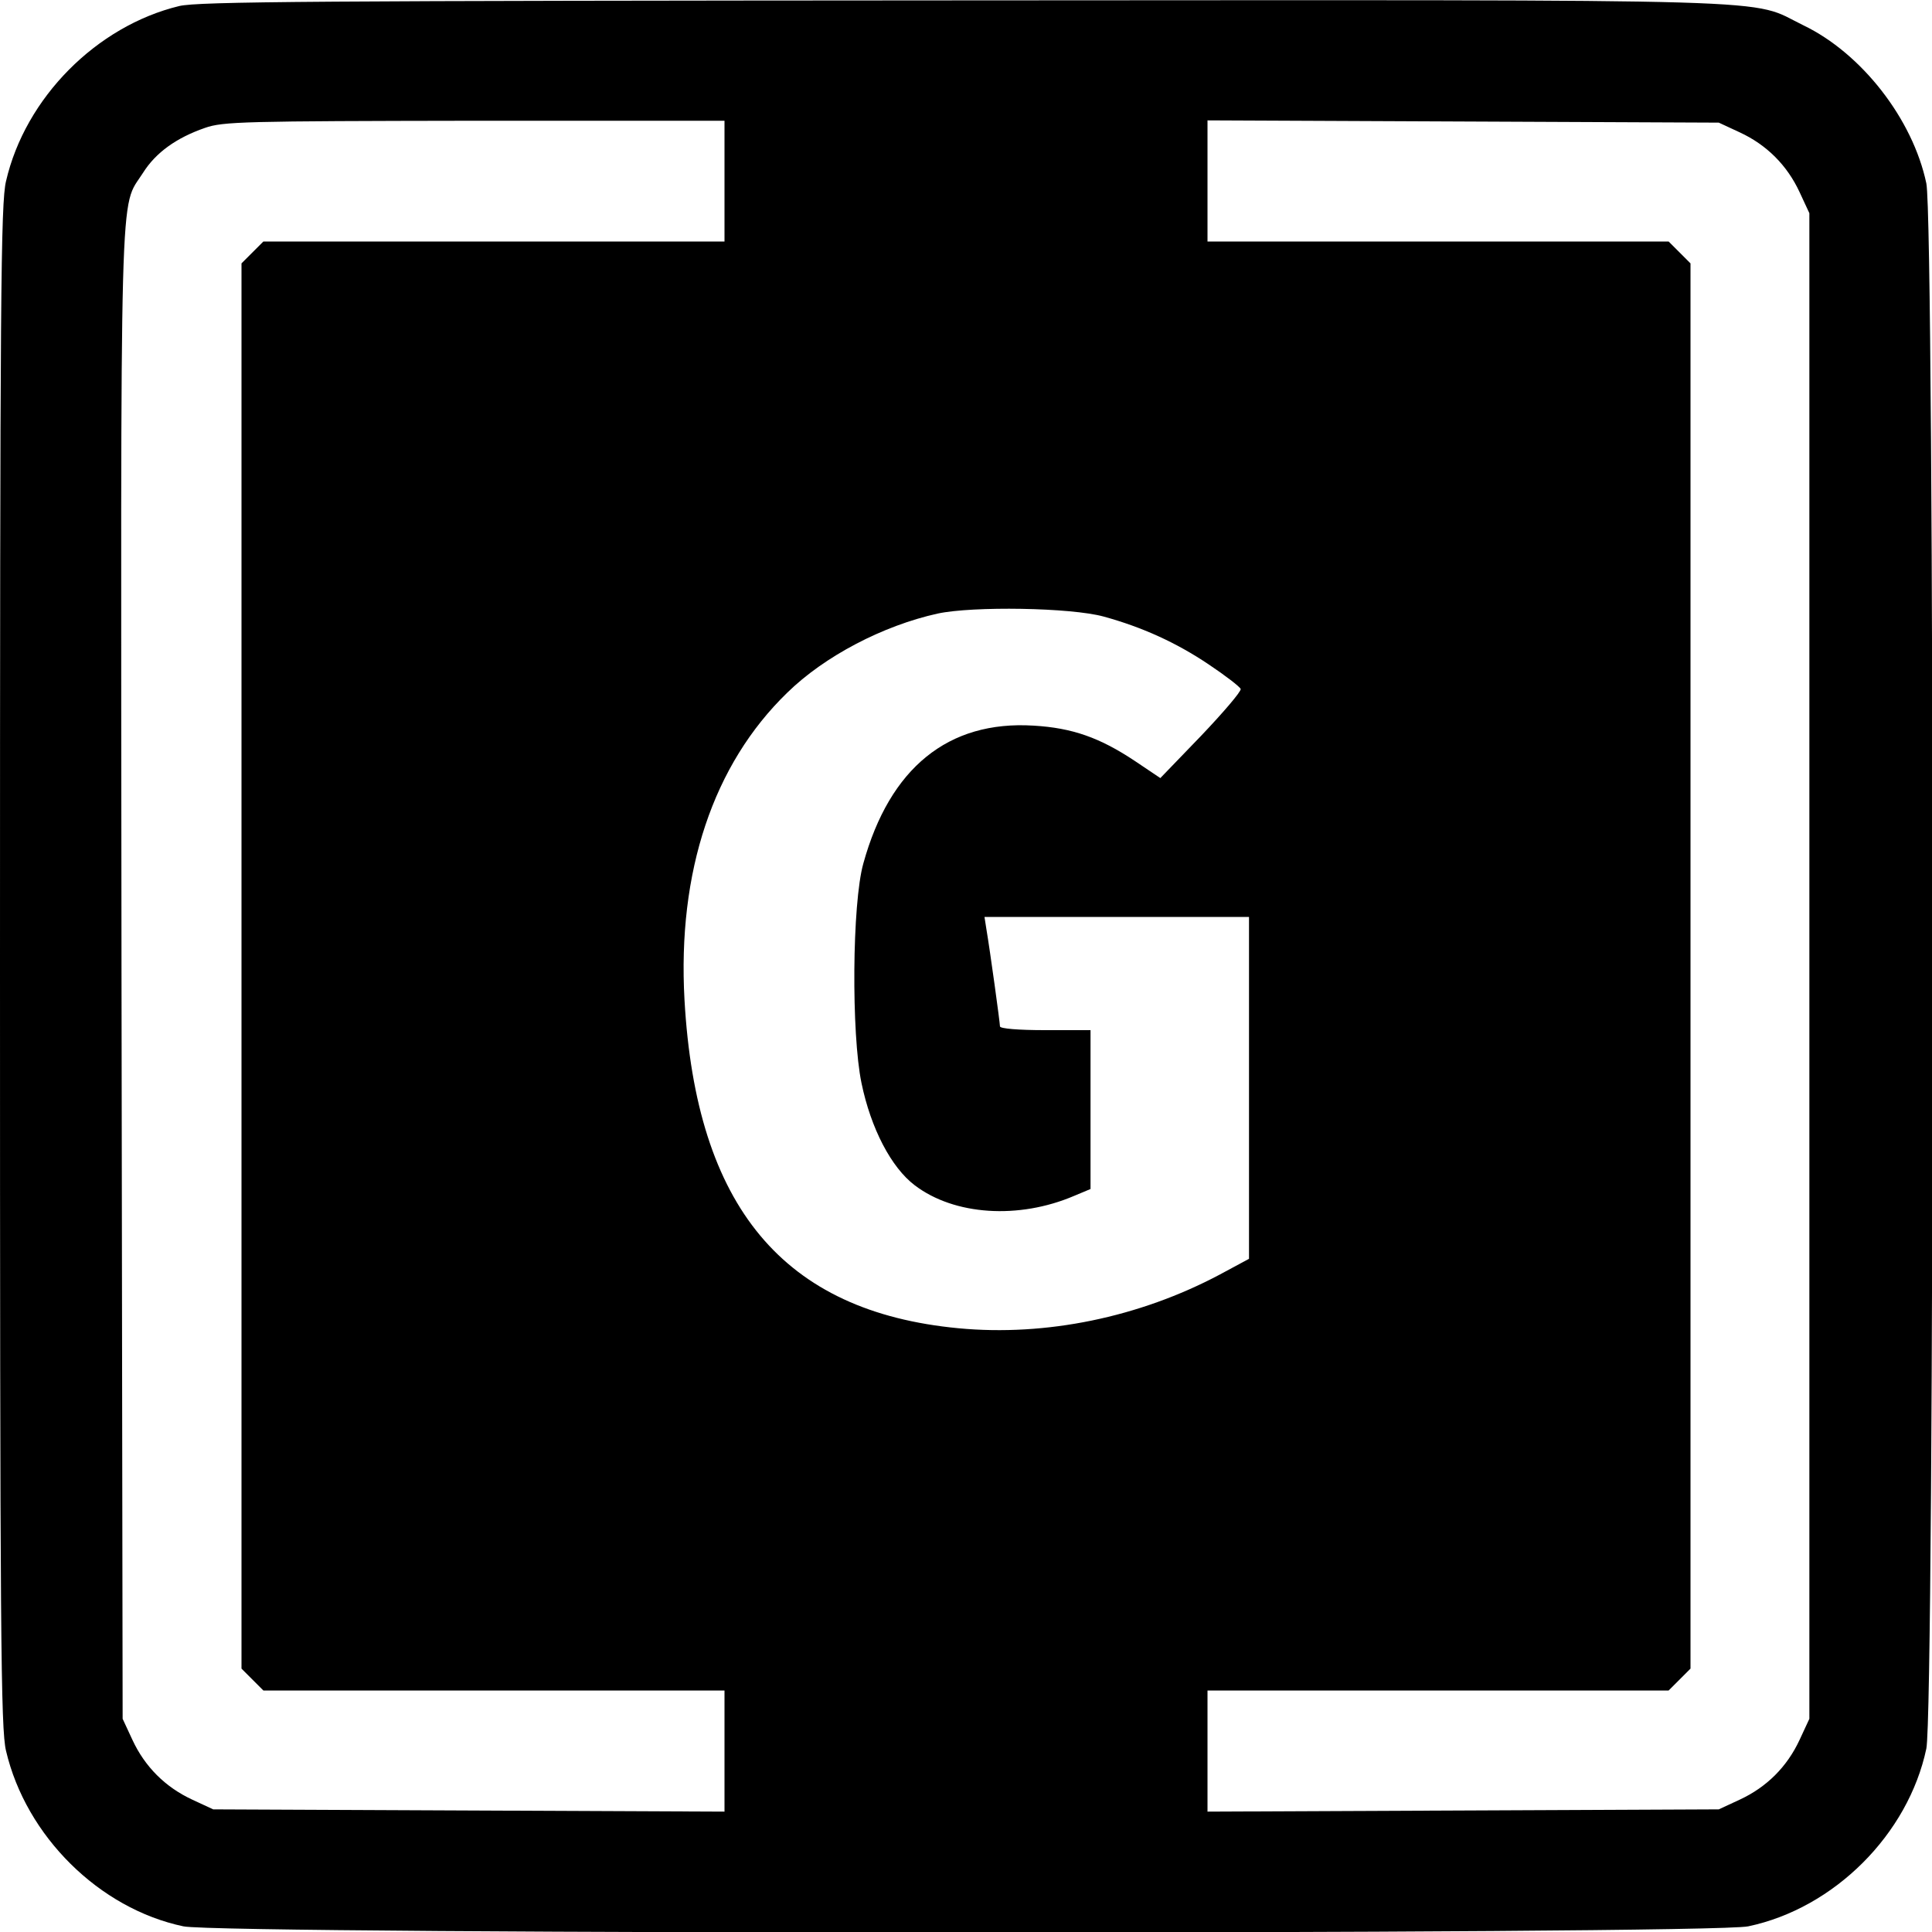
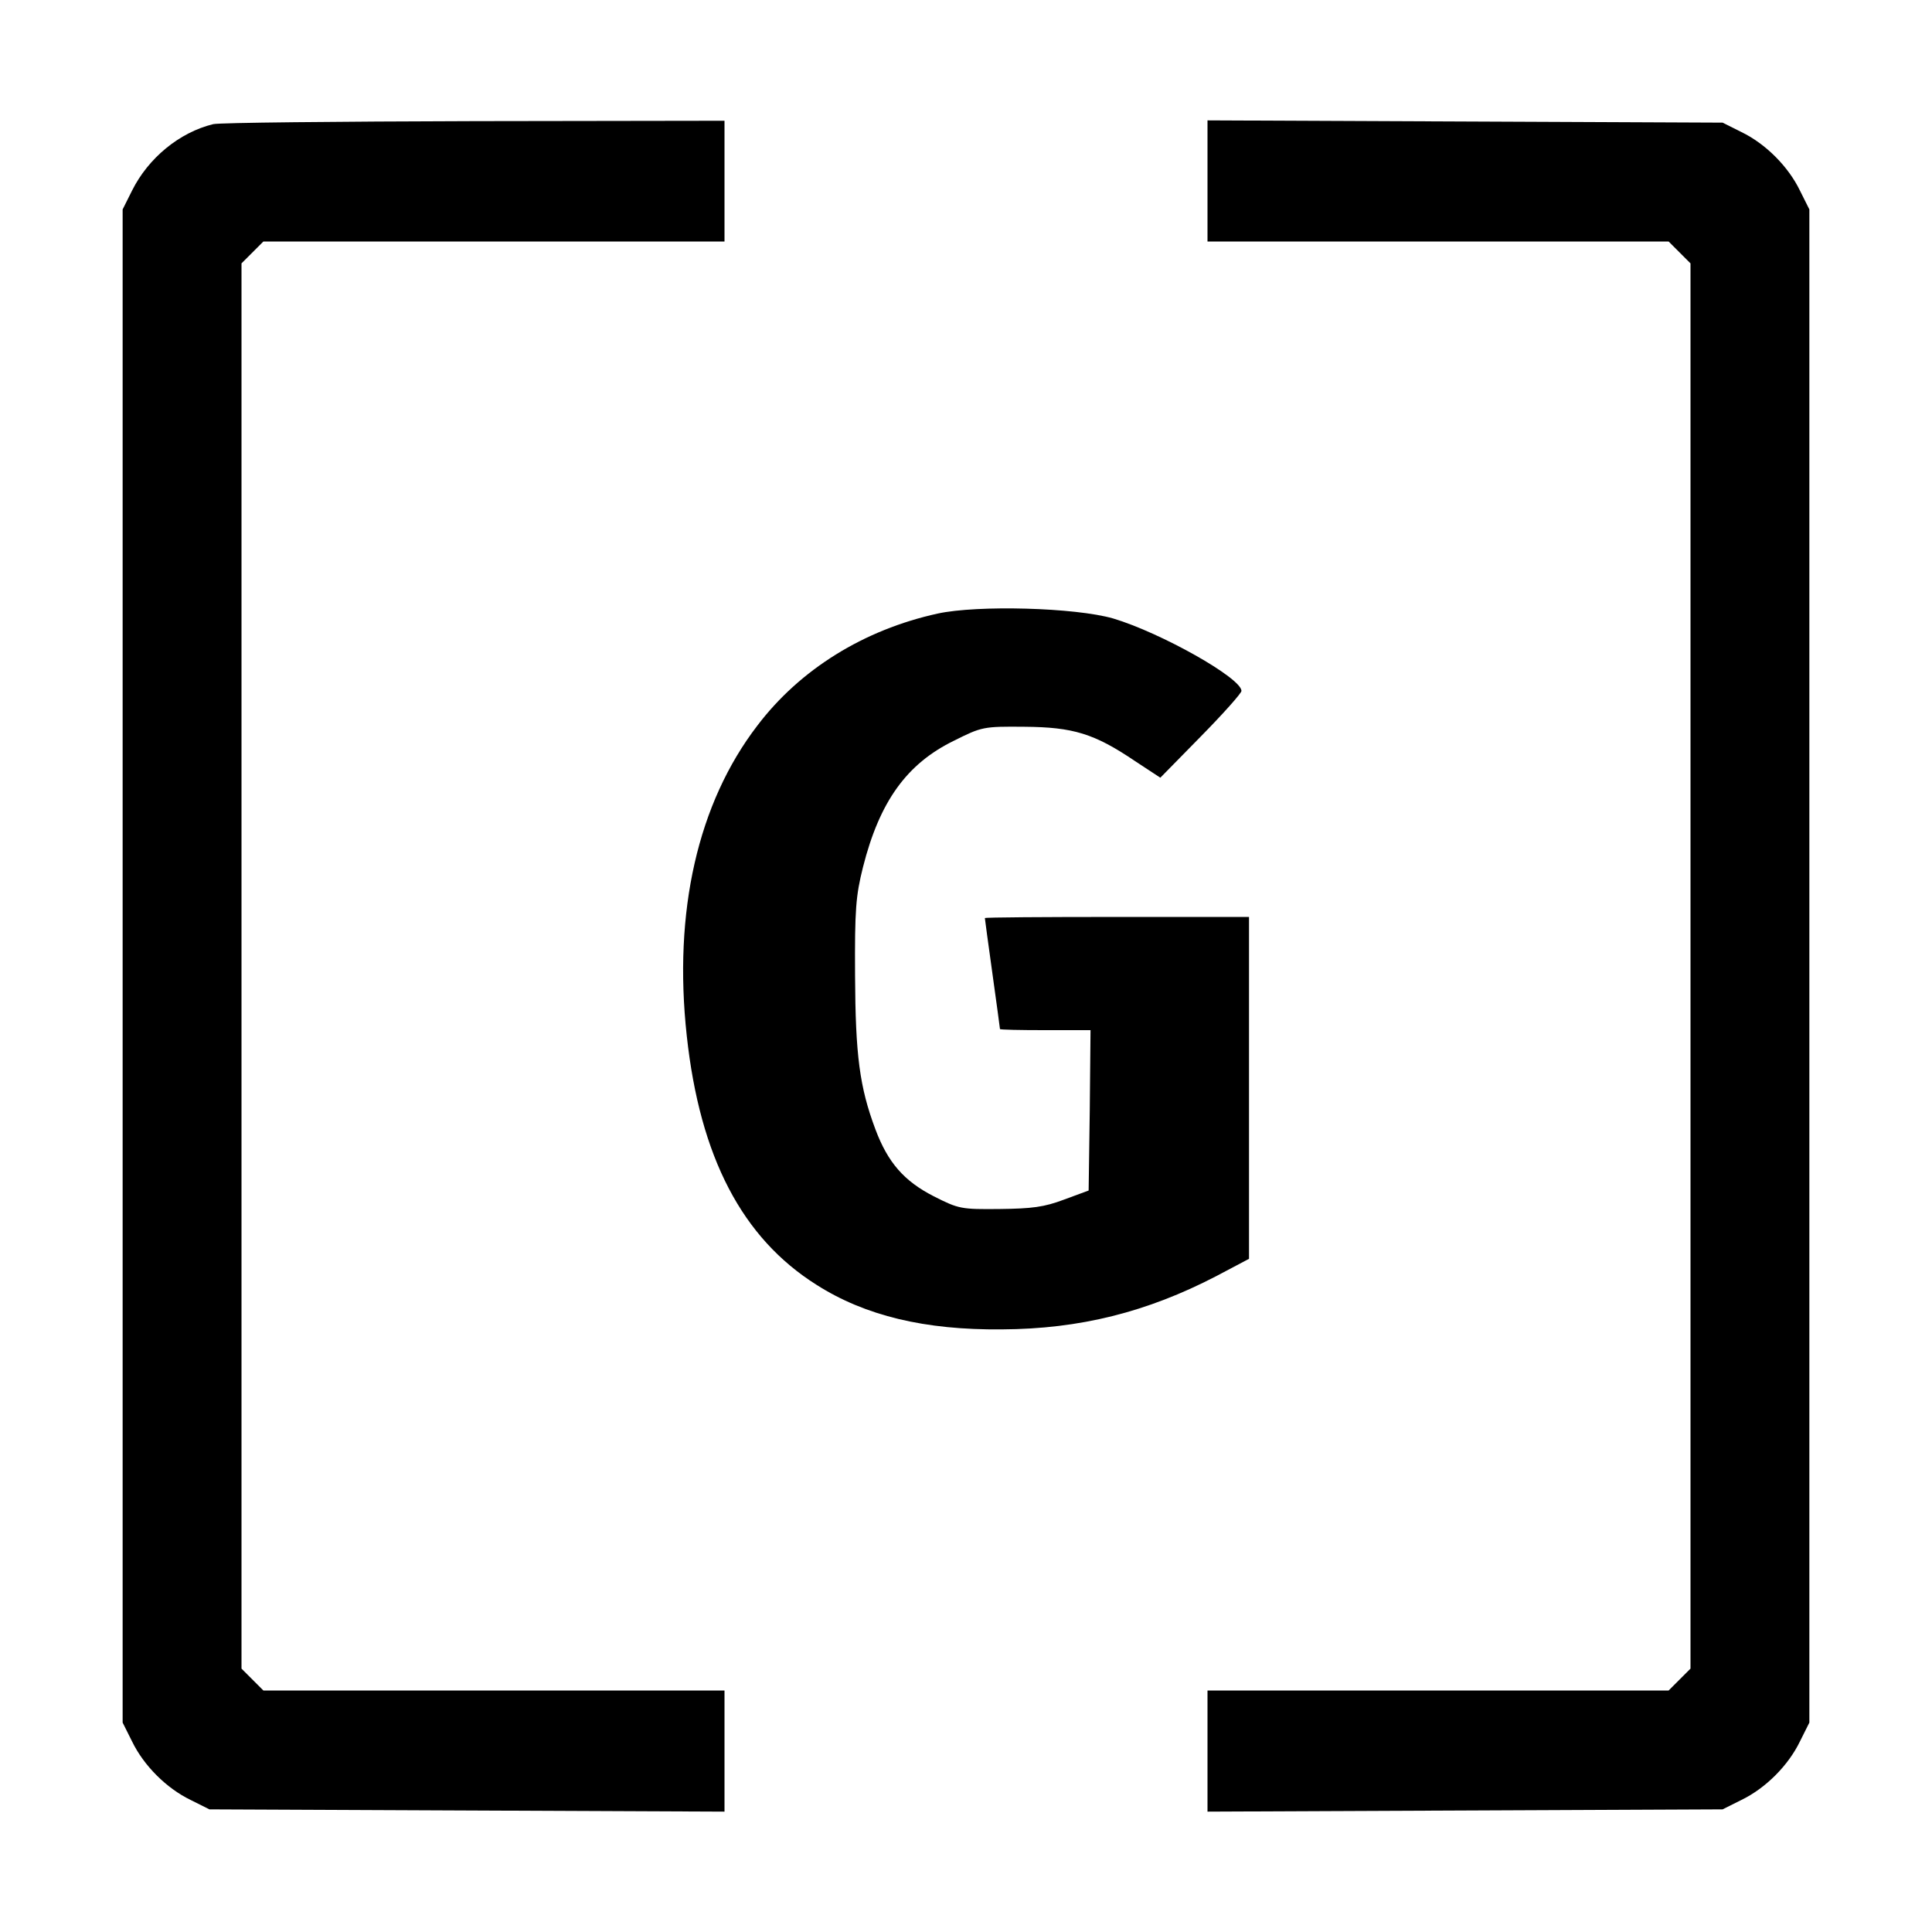
<svg xmlns="http://www.w3.org/2000/svg" version="1.0" width="512pt" height="512pt" viewBox="0 0 512 512" preserveAspectRatio="xMidYMid meet">
  <g transform="translate(0,512) scale(0.1,-0.1)" fill="#000000" stroke="none">
-     <path d="M475 5104 c-219 -53 -408 -243 -459 -464 -14 -57 -16 -308 -16 -2080 0 -1772 2 -2023 16 -2080 53 -226 247 -418 470 -465 103 -22 4044 -22 4147 0 228 48 424 244 472 471 22 104 22 4044 0 4148 -36 171 -172 345 -326 419 -148 72 16 67 -2224 66 -1727 -1 -2029 -3 -2080 -15z m1445 -464 l0 -160 -611 0 -611 0 -29 -29 -29 -29 0 -1862 0 -1862 29 -29 29 -29 611 0 611 0 0 -160 0 -161 -677 3 -678 3 -56 26 c-71 33 -125 87 -158 158 l-26 56 -3 1975 c-2 2166 -6 2022 57 2122 34 54 89 93 164 119 48 17 104 18 715 19 l662 0 0 -160z m2691 129 c71 -33 125 -87 158 -158 l26 -56 0 -1995 0 -1995 -26 -56 c-33 -71 -87 -125 -158 -158 l-56 -26 -677 -3 -678 -3 0 161 0 160 611 0 611 0 29 29 29 29 0 1862 0 1862 -29 29 -29 29 -611 0 -611 0 0 160 0 161 678 -3 677 -3 56 -26z m-1686 -1283 c102 -28 192 -69 277 -126 45 -30 84 -60 86 -66 1 -7 -46 -62 -105 -124 l-108 -112 -67 45 c-93 62 -166 88 -269 94 -226 14 -381 -112 -451 -365 -30 -106 -32 -452 -5 -582 25 -121 79 -224 141 -271 105 -80 276 -91 423 -28 l43 18 0 211 0 210 -120 0 c-71 0 -120 4 -120 10 0 10 -26 199 -36 258 l-5 32 351 0 350 0 0 -453 0 -453 -78 -42 c-213 -113 -460 -164 -692 -142 -464 44 -695 321 -726 870 -19 340 76 624 272 814 99 97 254 178 399 210 93 20 353 16 440 -8z" />
+     <path d="M565 4791 c-90 -22 -172 -90 -215 -176 l-25 -50 0 -2005 0 -2005 25 -50 c31 -64 91 -124 155 -155 l50 -25 683 -3 682 -3 0 161 0 160 -611 0 -611 0 -29 29 -29 29 0 1862 0 1862 29 29 29 29 611 0 611 0 0 160 0 160 -662 -1 c-365 -1 -676 -4 -693 -8z" />
+     <path d="M3200 4640 l0 -160 611 0 611 0 29 -29 29 -29 0 -1862 0 -1862 -29 -29 -29 -29 -611 0 -611 0 0 -160 0 -161 683 3 682 3 50 25 c64 31 124 91 155 155 l25 50 0 2005 0 2005 -25 50 c-31 64 -91 124 -155 155 l-50 25 -682 3 -683 3 0 -161z" />
+     <path d="M2485 3494 c-196 -43 -365 -148 -478 -297 -158 -206 -223 -493 -187 -822 35 -322 147 -536 344 -660 129 -82 287 -120 491 -118 207 1 385 46 568 141 l87 46 0 453 0 453 -350 0 c-192 0 -350 -1 -350 -3 0 -2 9 -68 20 -147 11 -79 20 -145 20 -147 0 -2 54 -3 120 -3 l120 0 -2 -212 -3 -213 -65 -24 c-53 -20 -85 -24 -171 -25 -102 -1 -108 0 -175 34 -78 40 -121 89 -154 177 -42 112 -53 196 -54 408 -1 175 2 211 21 287 44 174 116 274 241 335 74 37 78 38 187 37 129 -1 185 -18 293 -91 l67 -44 107 109 c60 61 108 115 108 121 0 34 -213 154 -340 192 -101 29 -359 36 -465 13z" />
  </g>
</svg>
